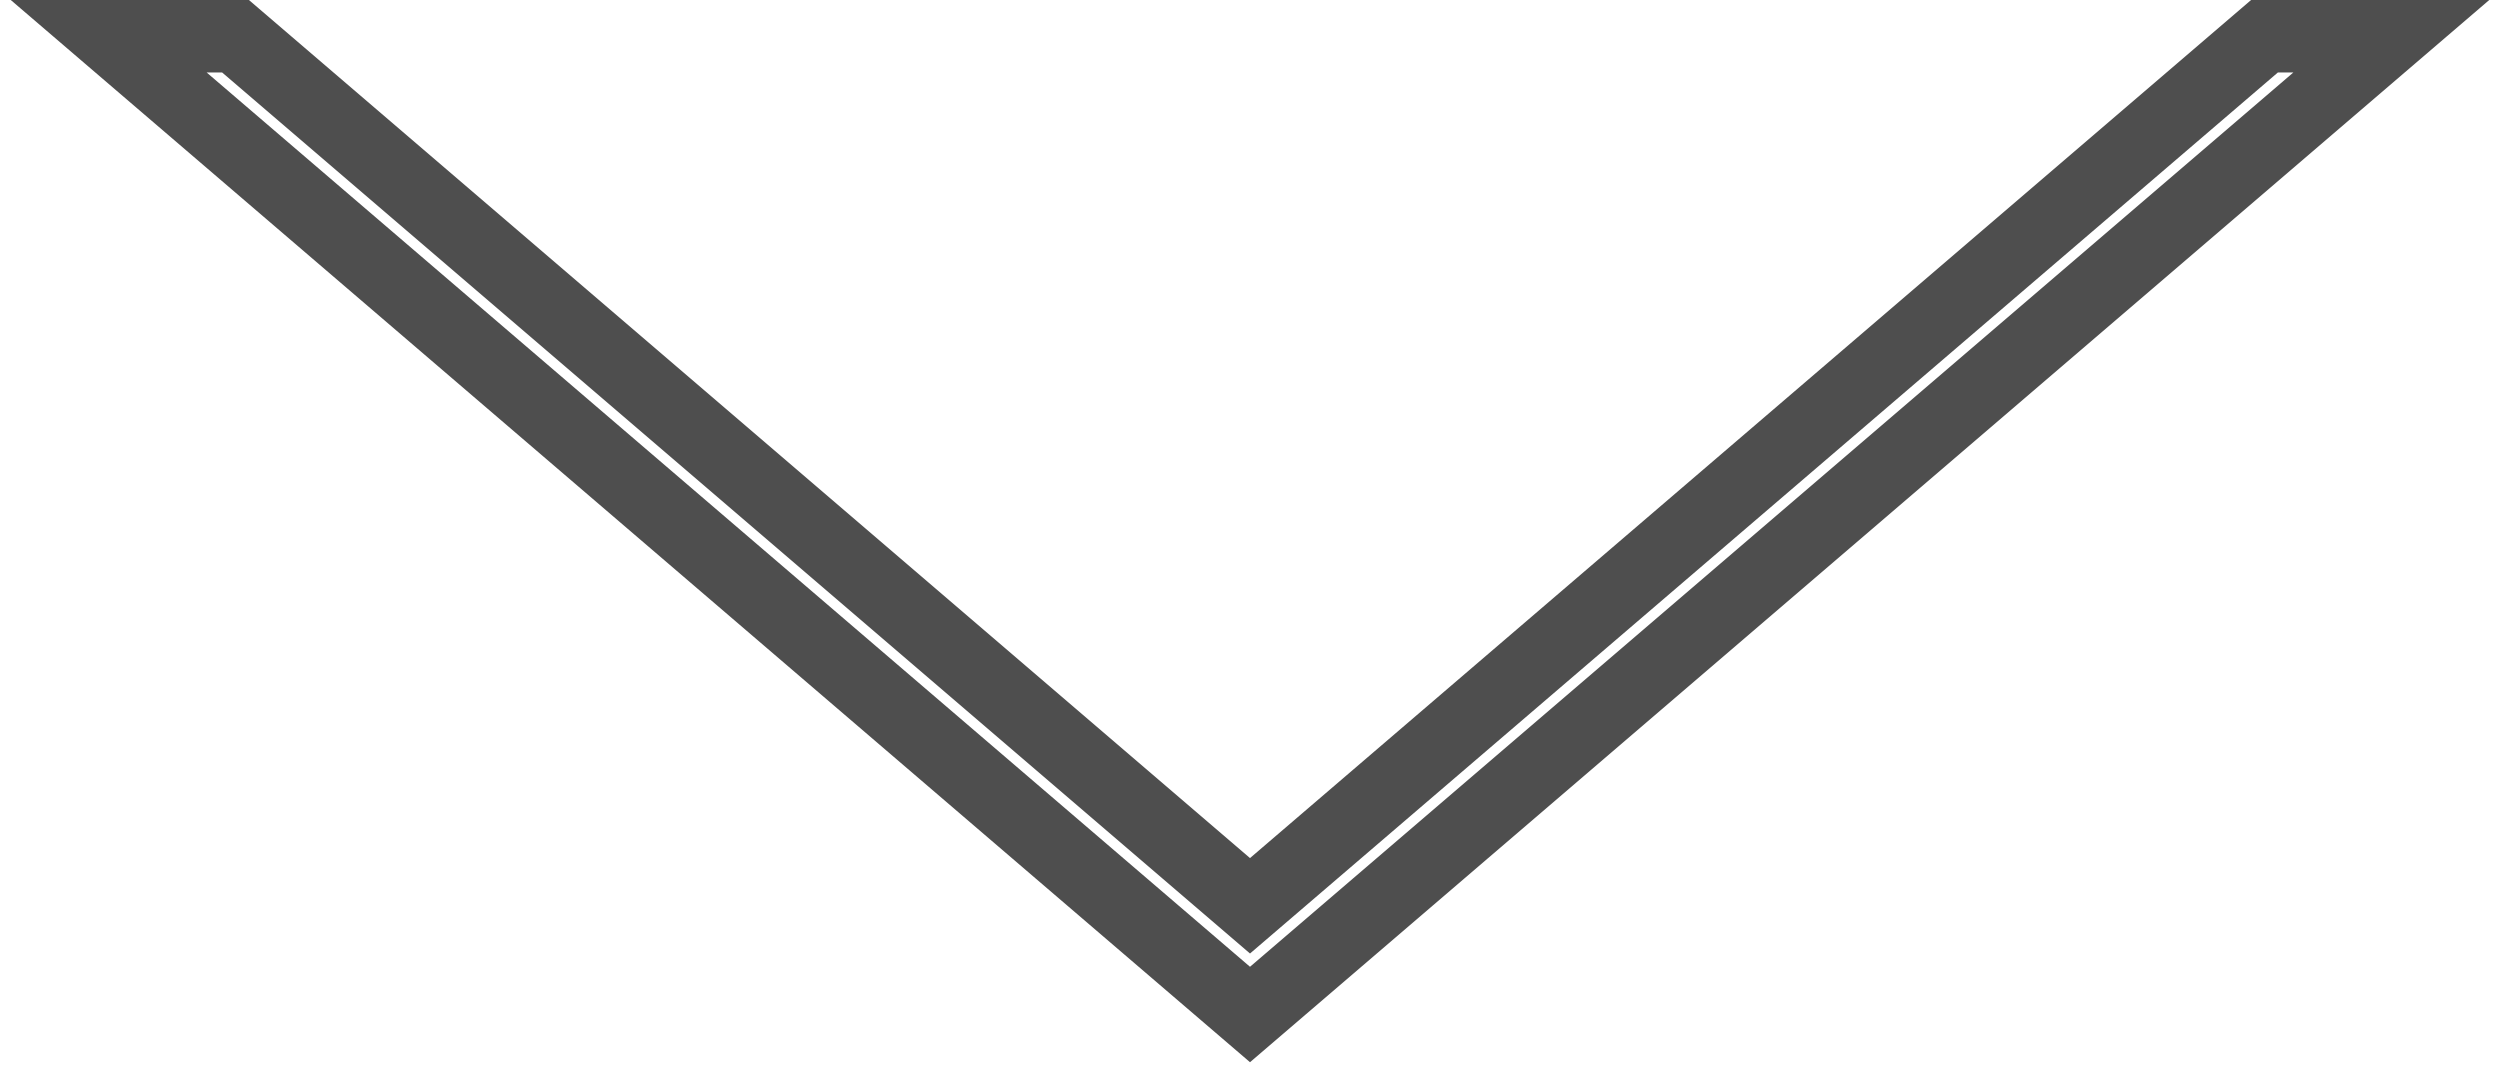
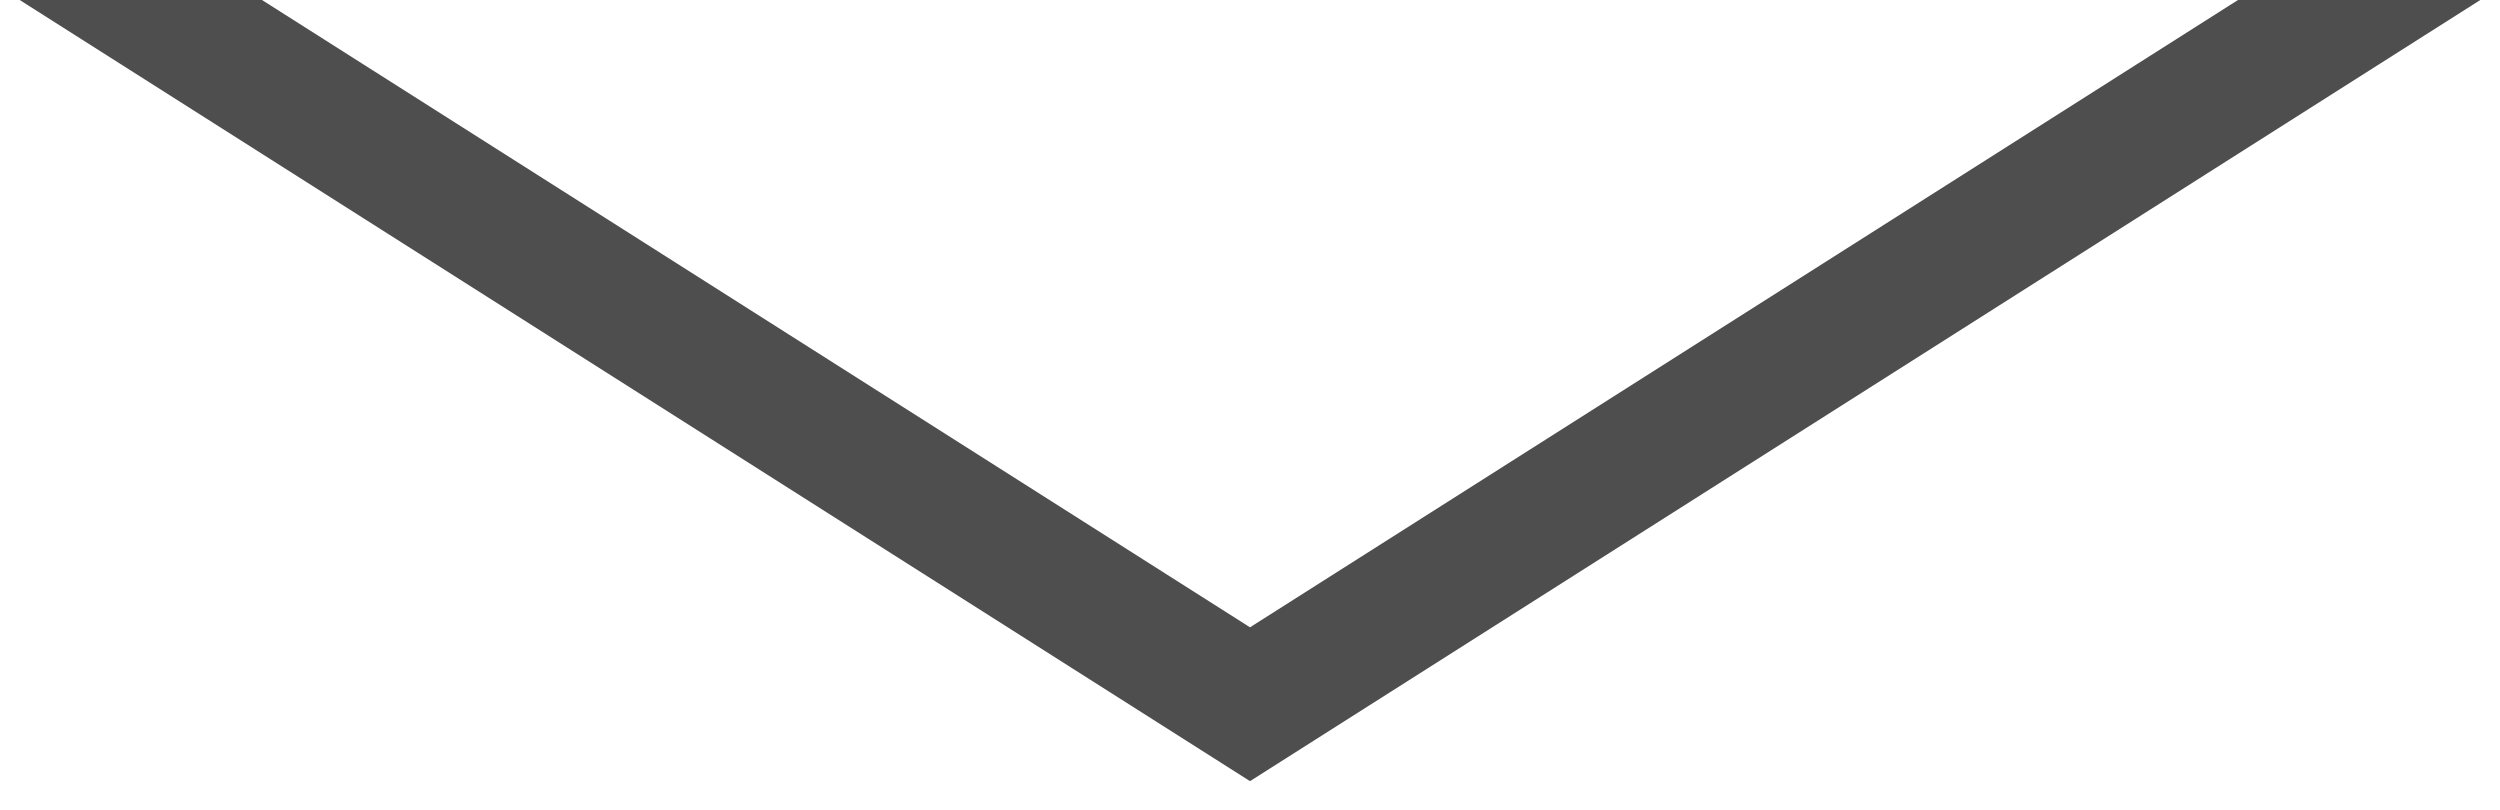
- <svg xmlns="http://www.w3.org/2000/svg" width="69px" height="30px" viewBox="0 0 69 30" version="1.1">
+ <svg xmlns="http://www.w3.org/2000/svg" width="71px" height="23px" viewBox="0 0 71 23" version="1.1">
  <defs />
  <g id="Fullscreen-attempt" stroke="none" stroke-width="1" fill="none" fill-rule="evenodd">
-     <g id="Desktop-HD" transform="translate(-686, -977)" stroke="#4E4E4E" stroke-width="2">
-       <path d="M692.5,978 L720.5,1002 L748.5,978 L752,978 L720.5,1005 L689,978 L692.5,978 Z" id="Combined-Shape" />
+     <g id="Desktop-HD" transform="translate(-685, -984)" stroke="#4E4E4E" stroke-width="2">
+       <path d="M692.15,985 L720.5,1003 L748.85,985 L752,985 L720.5,1005 L689,985 L692.15,985 Z" id="Combined-Shape" />
    </g>
  </g>
</svg>
